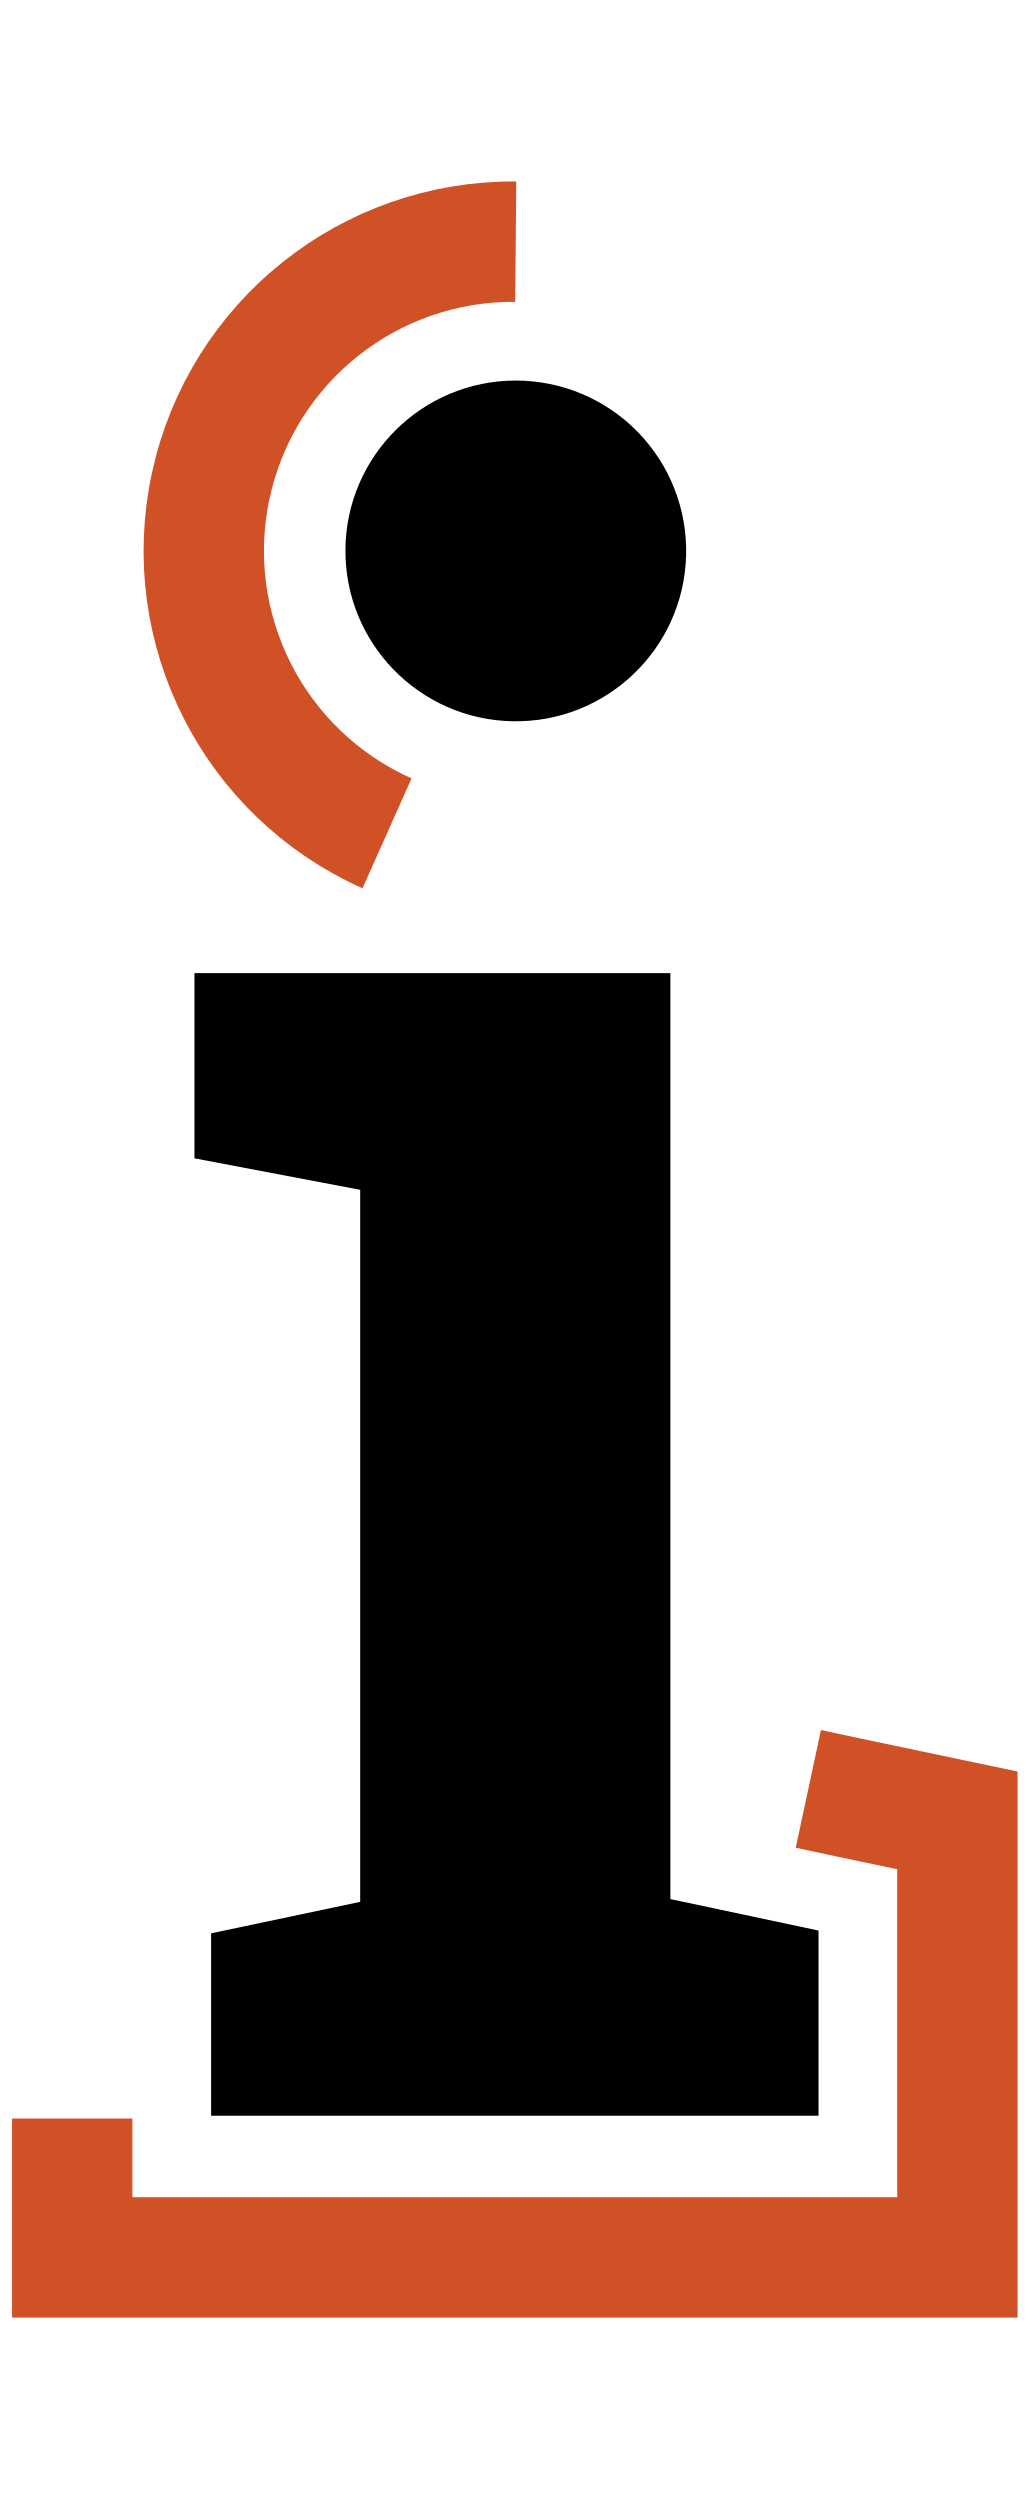
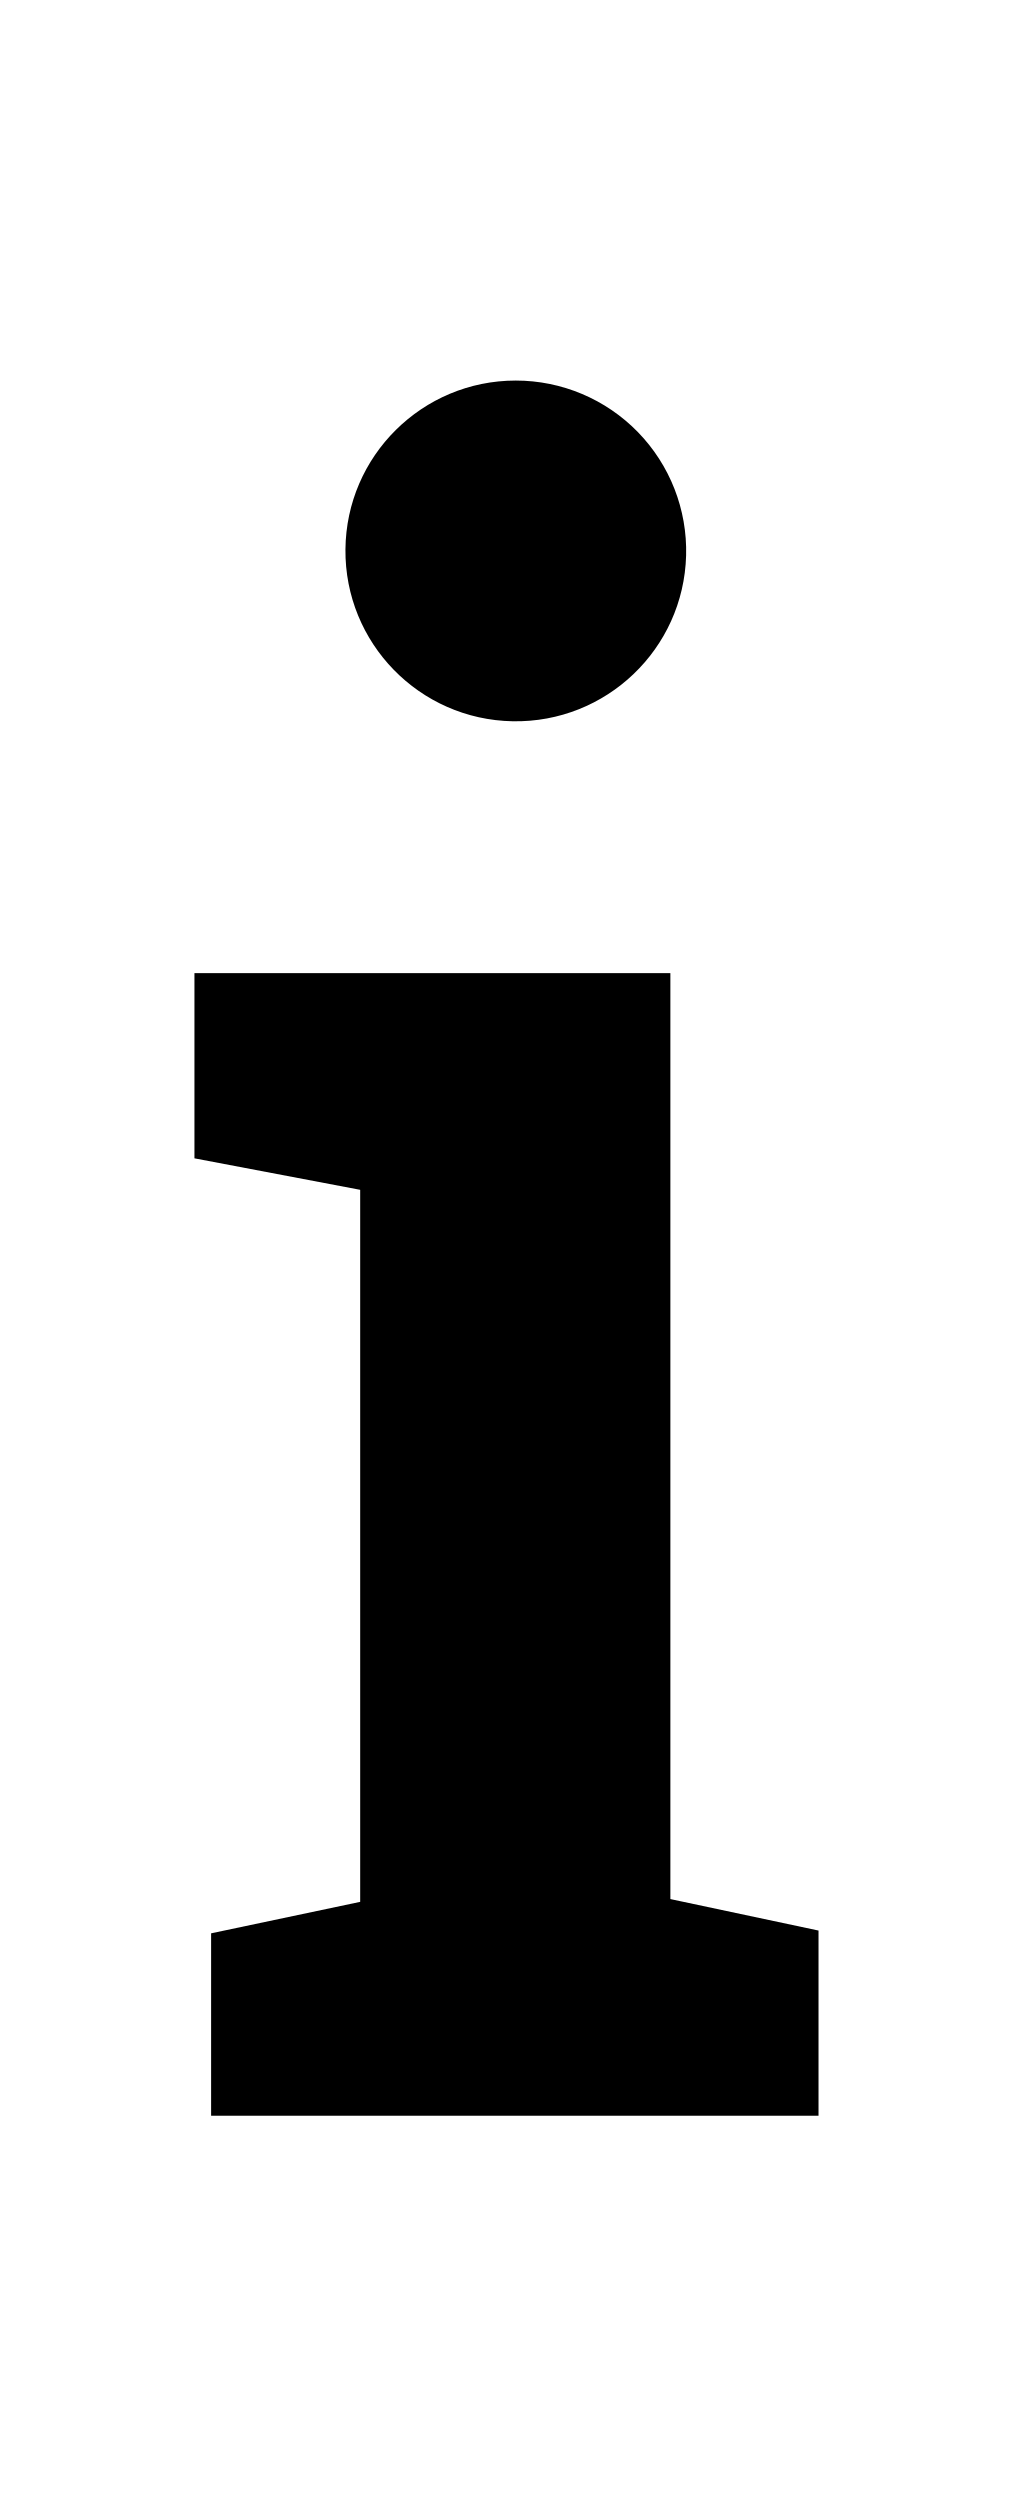
<svg xmlns="http://www.w3.org/2000/svg" viewBox="0 0 11.12 27">
  <defs>
-     <style>.cls-2{fill:none;stroke:#d15127;stroke-miterlimit:10;stroke-width:1.3px;}</style>
+     <style>.cls-2{fill:none;stroke-miterlimit:10;stroke-width:1.3px;}</style>
  </defs>
  <path d="M2.28,20.88l1.61-.34V12.85l-1.79-.34v-2H7.24v10l1.6.34v2H2.28ZM5.57,4.11A1.84,1.84,0,1,0,7.41,6,1.84,1.84,0,0,0,5.57,4.11Z" />
  <path class="cls-2" d="M.78,22.88v1.5h9.56V19.66l-1.19-.25-.42-.09M5.57,2.61h0A3.34,3.34,0,0,0,4.18,9" />
</svg>
